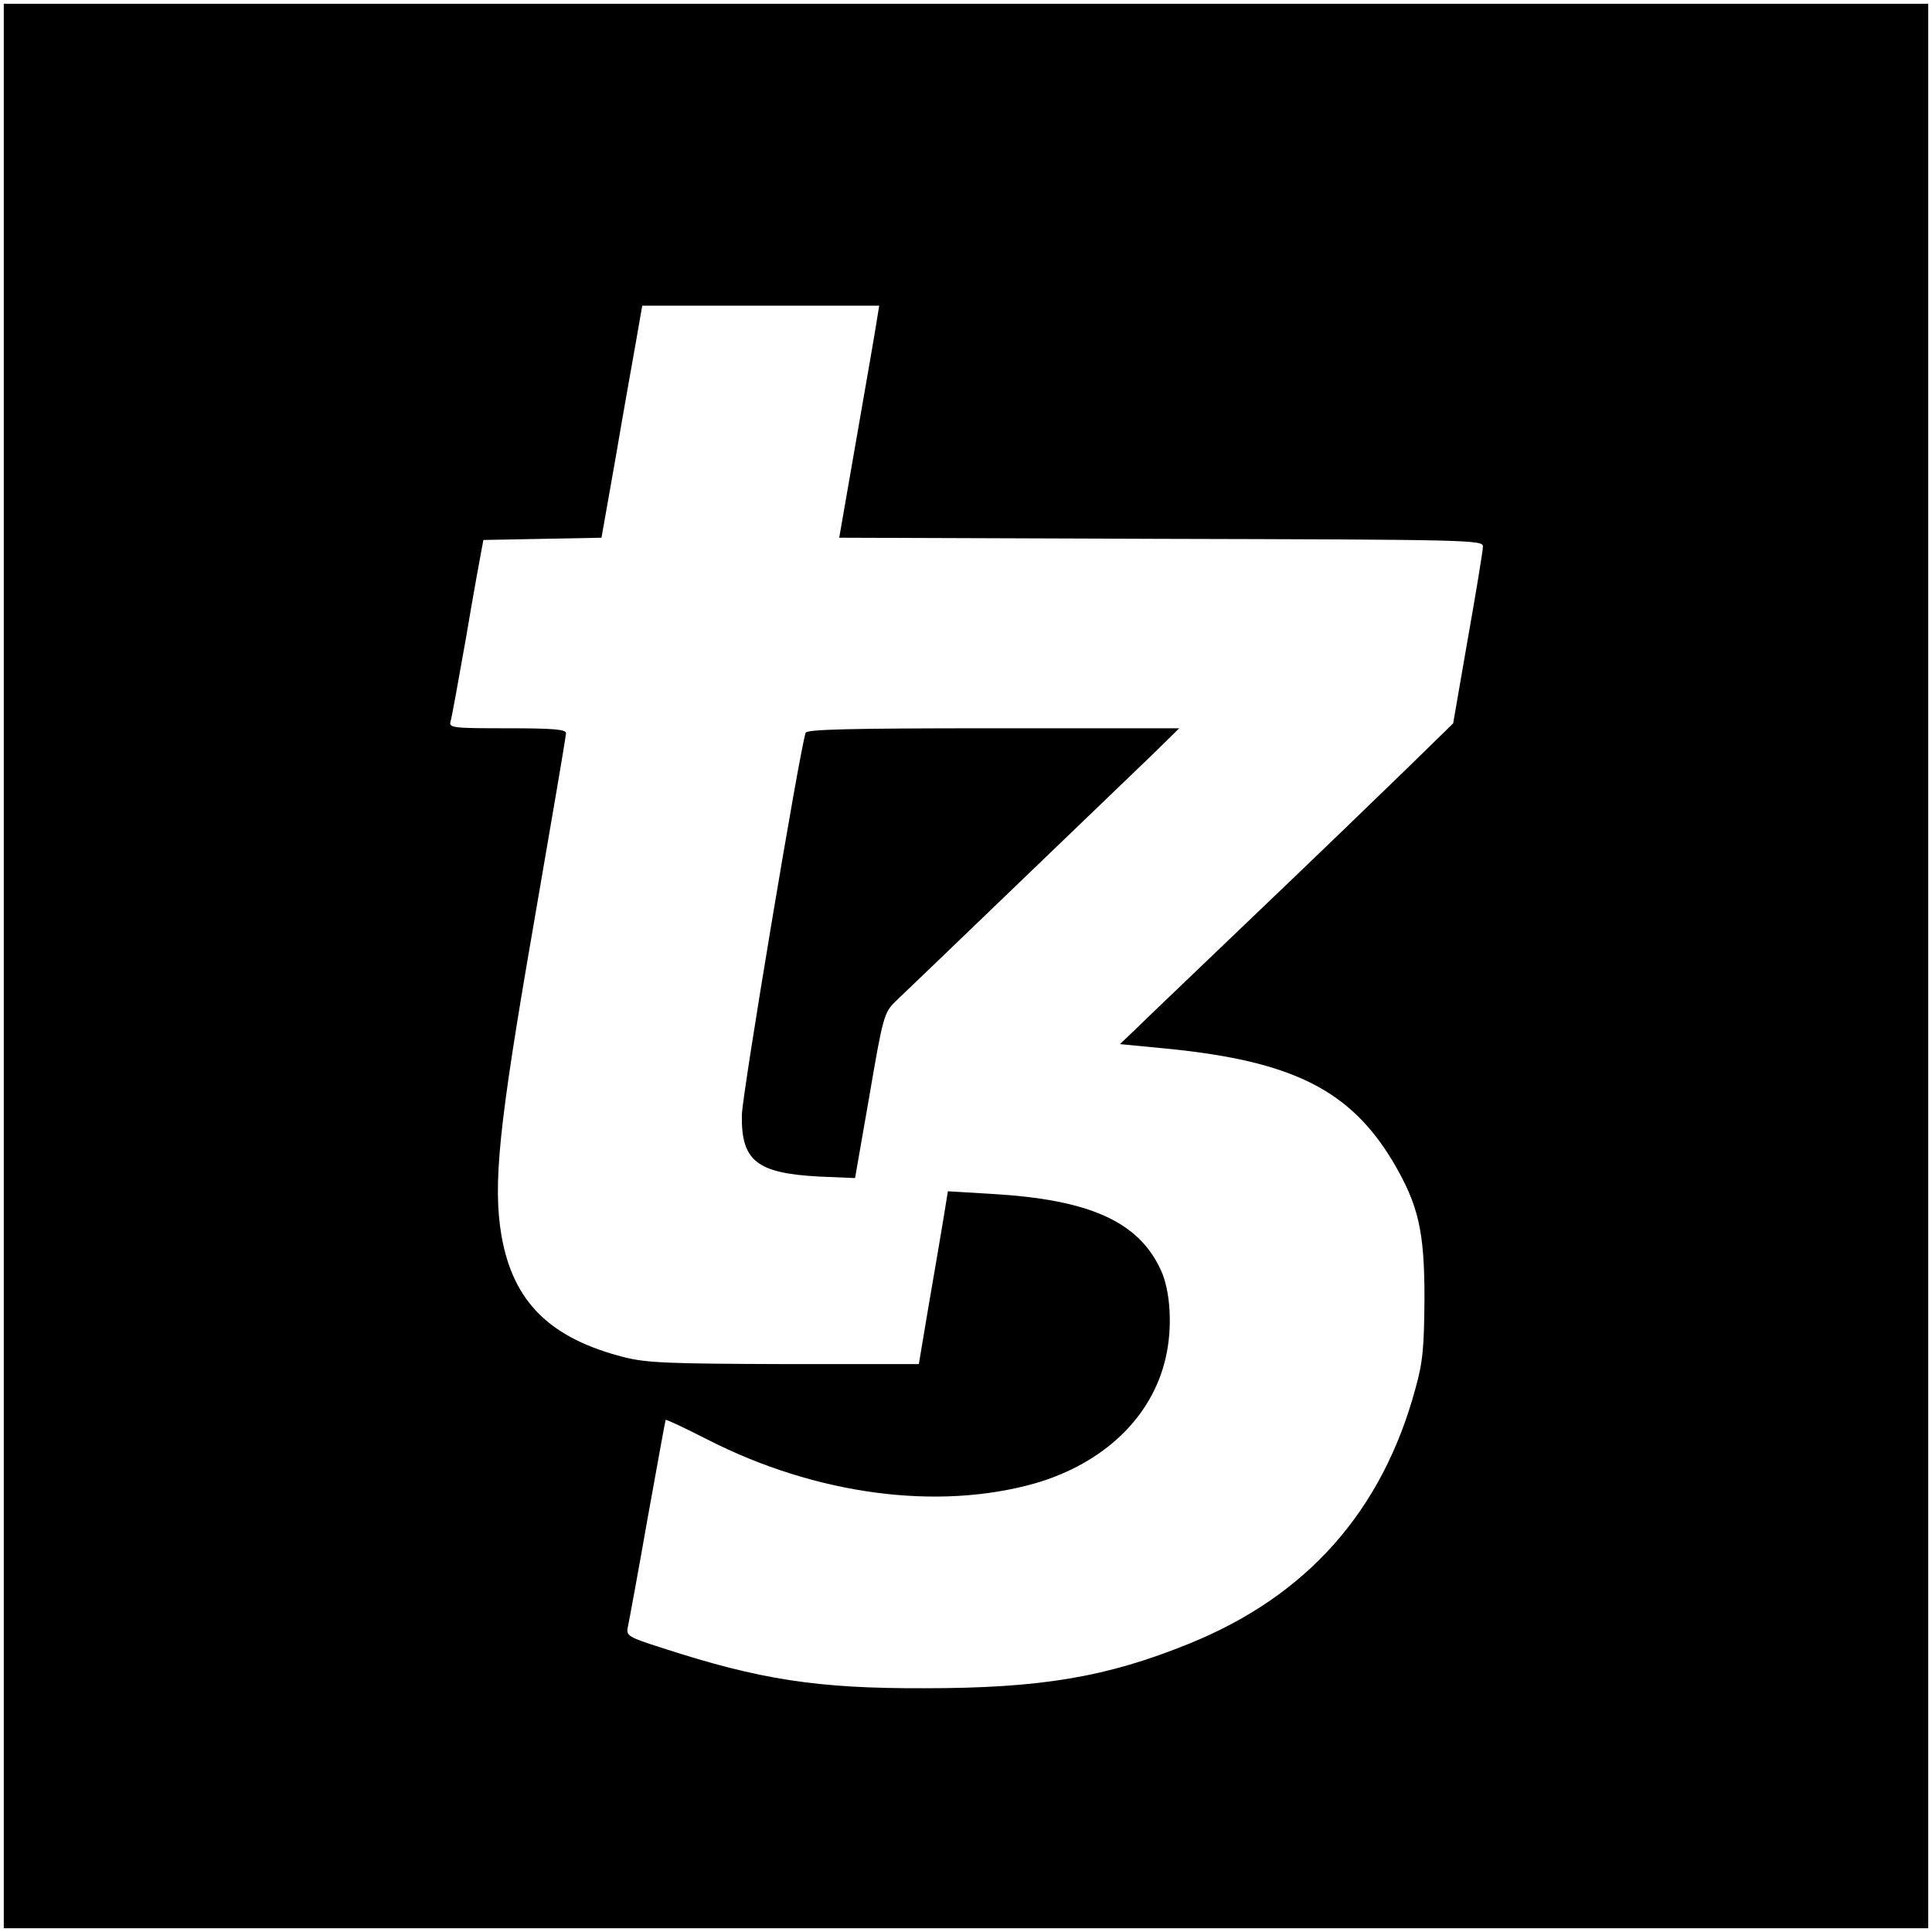
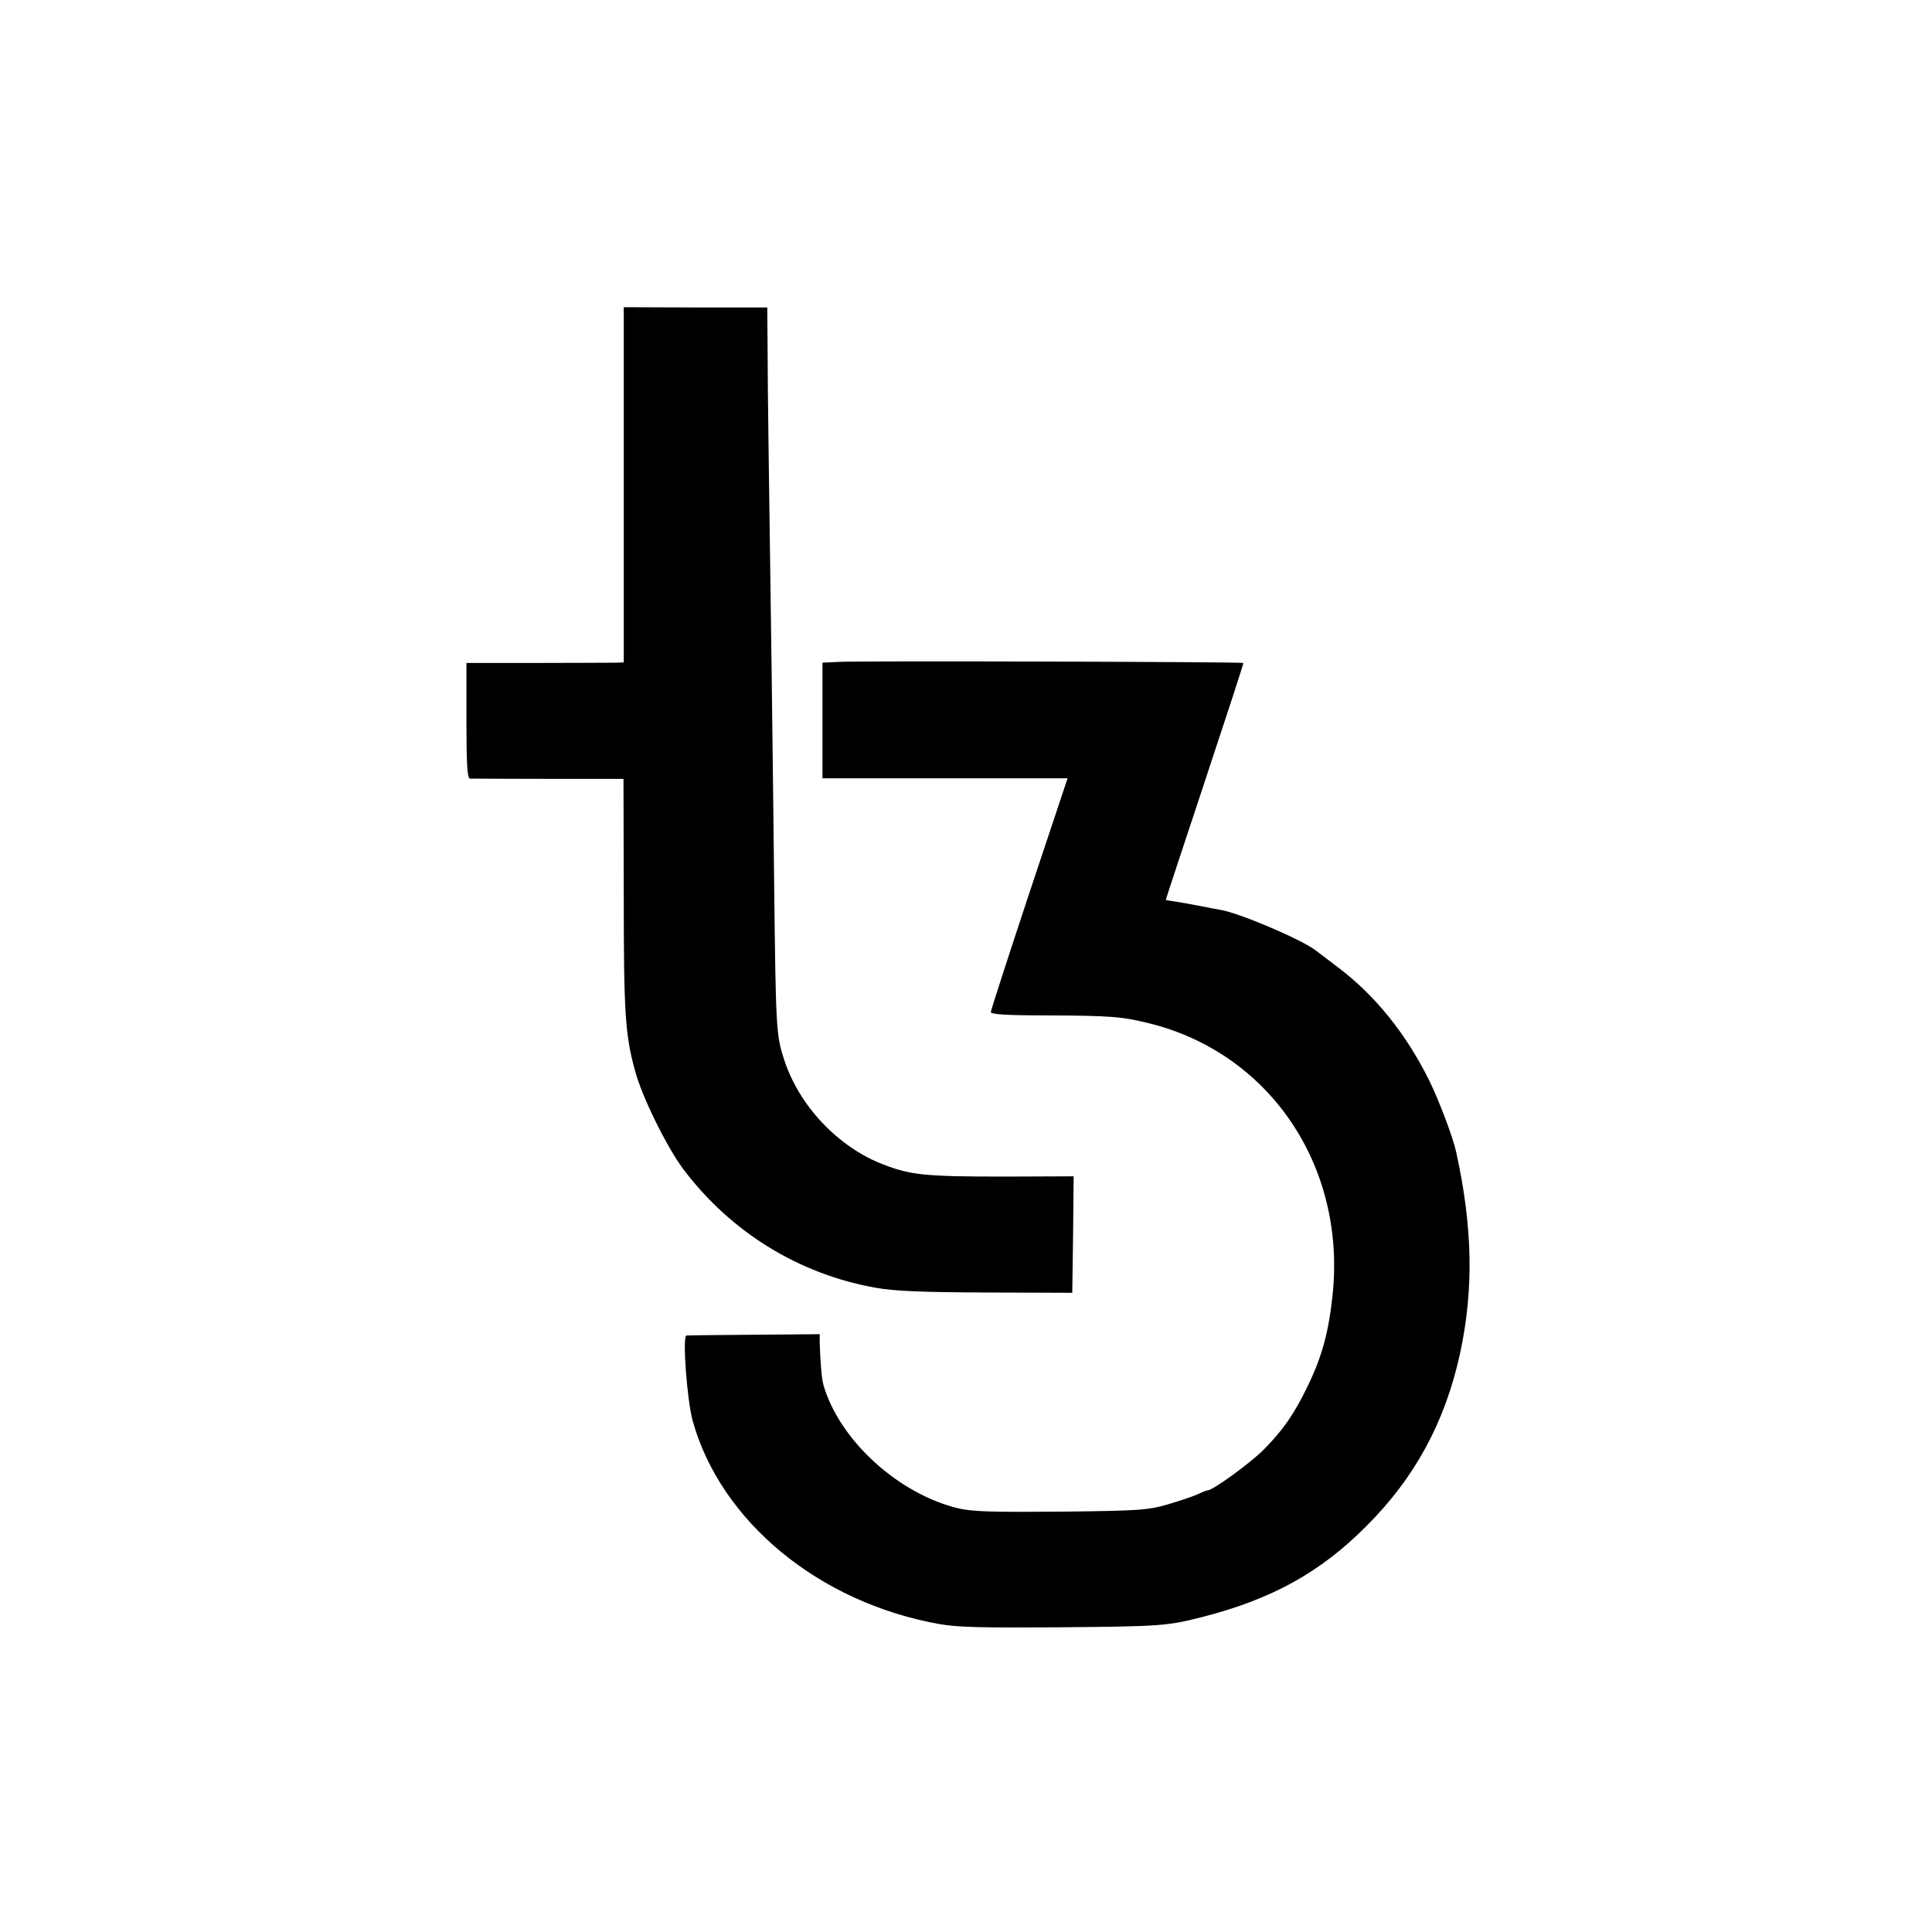
- <svg xmlns="http://www.w3.org/2000/svg" version="1.0" width="512pt" height="512pt" viewBox="0 0 512 512" preserveAspectRatio="xMidYMid meet">
-   <g transform="translate(0,512) scale(0.1,-0.1)" fill="#000000" stroke="none">
-     <path d="M10 2560 l0 -2550 2550 0 2550 0 0 2550 0 2550 -2550 0 -2550 0 0 -2550z m2314 1713 c-3 -21 -27 -159 -53 -308 l-47 -270 853 -3 c815 -2 853 -3 853 -20 0 -10 -18 -120 -40 -244 l-39 -225 -128 -125 c-70 -68 -249 -241 -398 -383 -148 -142 -290 -277 -313 -300 l-44 -42 124 -12 c334 -33 487 -110 601 -302 66 -113 82 -181 82 -359 -1 -130 -4 -169 -24 -240 -88 -325 -288 -550 -600 -676 -219 -89 -394 -118 -701 -118 -285 -1 -437 23 -693 106 -94 30 -98 33 -93 57 3 14 27 143 52 286 26 143 47 261 48 262 2 2 52 -22 111 -52 288 -147 610 -189 868 -116 182 53 310 175 346 332 19 80 13 179 -13 234 -59 128 -189 186 -447 201 l-117 7 -12 -74 c-7 -41 -24 -144 -39 -229 l-26 -155 -355 0 c-305 1 -365 3 -425 18 -197 50 -295 146 -326 322 -23 136 -8 288 85 824 47 272 86 500 86 508 0 10 -32 13 -156 13 -143 0 -155 1 -150 18 3 9 21 109 41 222 19 113 38 217 41 232 l5 27 157 3 156 3 38 215 c20 118 45 257 54 308 l16 92 314 0 314 0 -6 -37z" />
-     <path d="M2135 3178 c-16 -47 -168 -957 -169 -1013 -2 -122 40 -154 204 -163 l96 -4 38 218 c36 211 39 220 69 250 18 17 165 158 327 314 162 156 324 311 360 346 l65 64 -493 0 c-385 0 -494 -3 -497 -12z" />
+ <svg xmlns="http://www.w3.org/2000/svg" version="1.0" width="700pt" height="700pt" viewBox="0 0 700 700" preserveAspectRatio="xMidYMid meet">
+   <g transform="translate(0,700) scale(0.1,-0.1)" fill="#000000" stroke="none">
+     <path d="M2260 5243 l0 -643 -27 -1 c-16 0 -144 -1 -285 -1 l-258 0 0 -209 c0 -160 3 -209 13 -210 6 0 134 -1 284 -1 l272 0 1 -420 c0 -430 5 -507 41 -638 25 -94 115 -276 174 -355 172 -229 420 -382 699 -431 69 -12 165 -16 401 -17 l310 -1 3 211 2 211 -247 -1 c-290 0 -342 5 -443 44 -164 63 -305 213 -359 380 -29 89 -30 113 -36 629 -5 475 -13 1086 -20 1560 -2 146 -4 326 -4 401 l-1 135 -260 0 -260 1 0 -644z" />
+     <path d="M3043 4602 l-63 -3 0 -209 0 -210 444 0 444 0 -139 -417 c-76 -230 -139 -423 -139 -430 0 -8 55 -12 203 -12 234 -1 274 -4 380 -31 429 -111 701 -514 656 -974 -14 -137 -37 -226 -89 -334 -50 -104 -90 -162 -161 -234 -50 -50 -185 -148 -204 -148 -4 0 -21 -7 -38 -15 -18 -8 -66 -24 -107 -36 -69 -20 -101 -23 -385 -26 -251 -2 -322 0 -373 12 -216 52 -429 245 -488 445 -7 24 -12 87 -14 155 l0 31 -237 -2 c-131 -1 -242 -2 -246 -3 -15 -2 2 -234 23 -310 102 -364 457 -657 892 -735 66 -12 155 -14 433 -12 371 3 394 5 520 37 251 64 428 161 595 329 176 175 286 378 340 626 50 232 46 457 -14 730 -11 52 -62 186 -97 258 -85 171 -195 308 -331 411 -40 30 -77 59 -83 63 -50 38 -272 133 -341 145 -16 3 -54 10 -84 16 -30 6 -68 12 -85 15 -16 2 -30 5 -31 5 -1 1 63 193 141 429 78 235 141 428 140 430 -3 4 -1384 8 -1462 4z" />
  </g>
</svg>
